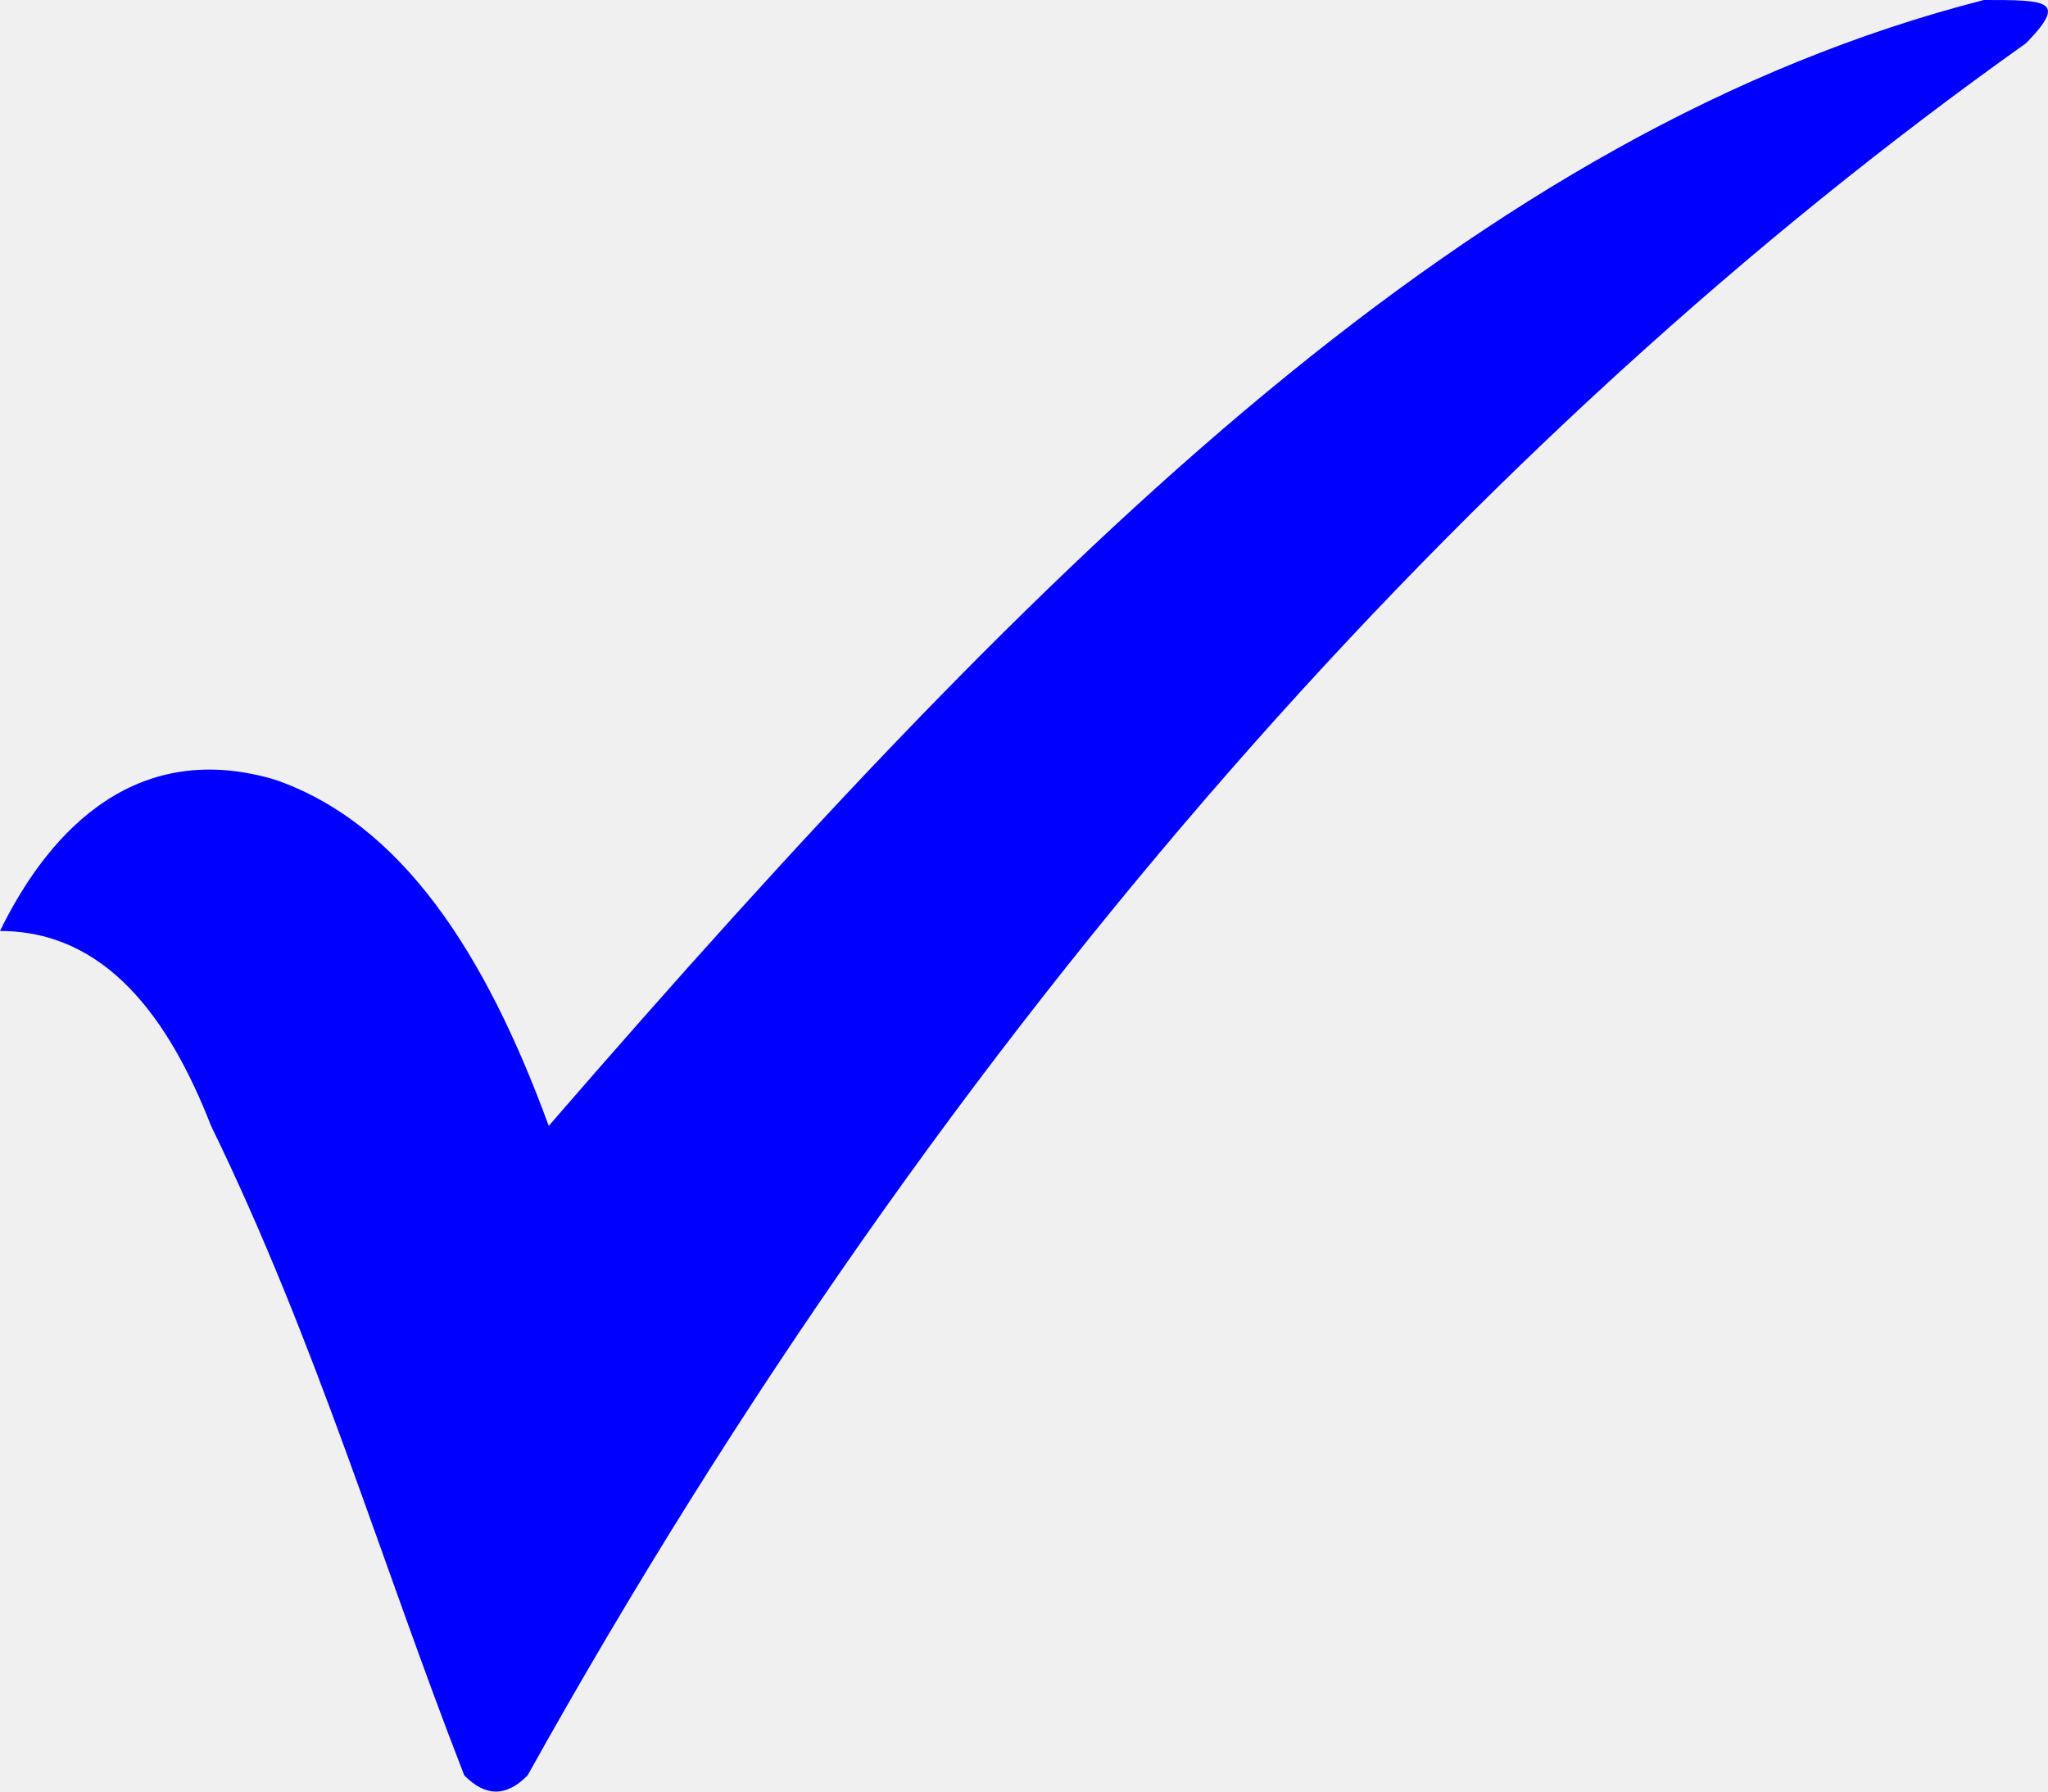
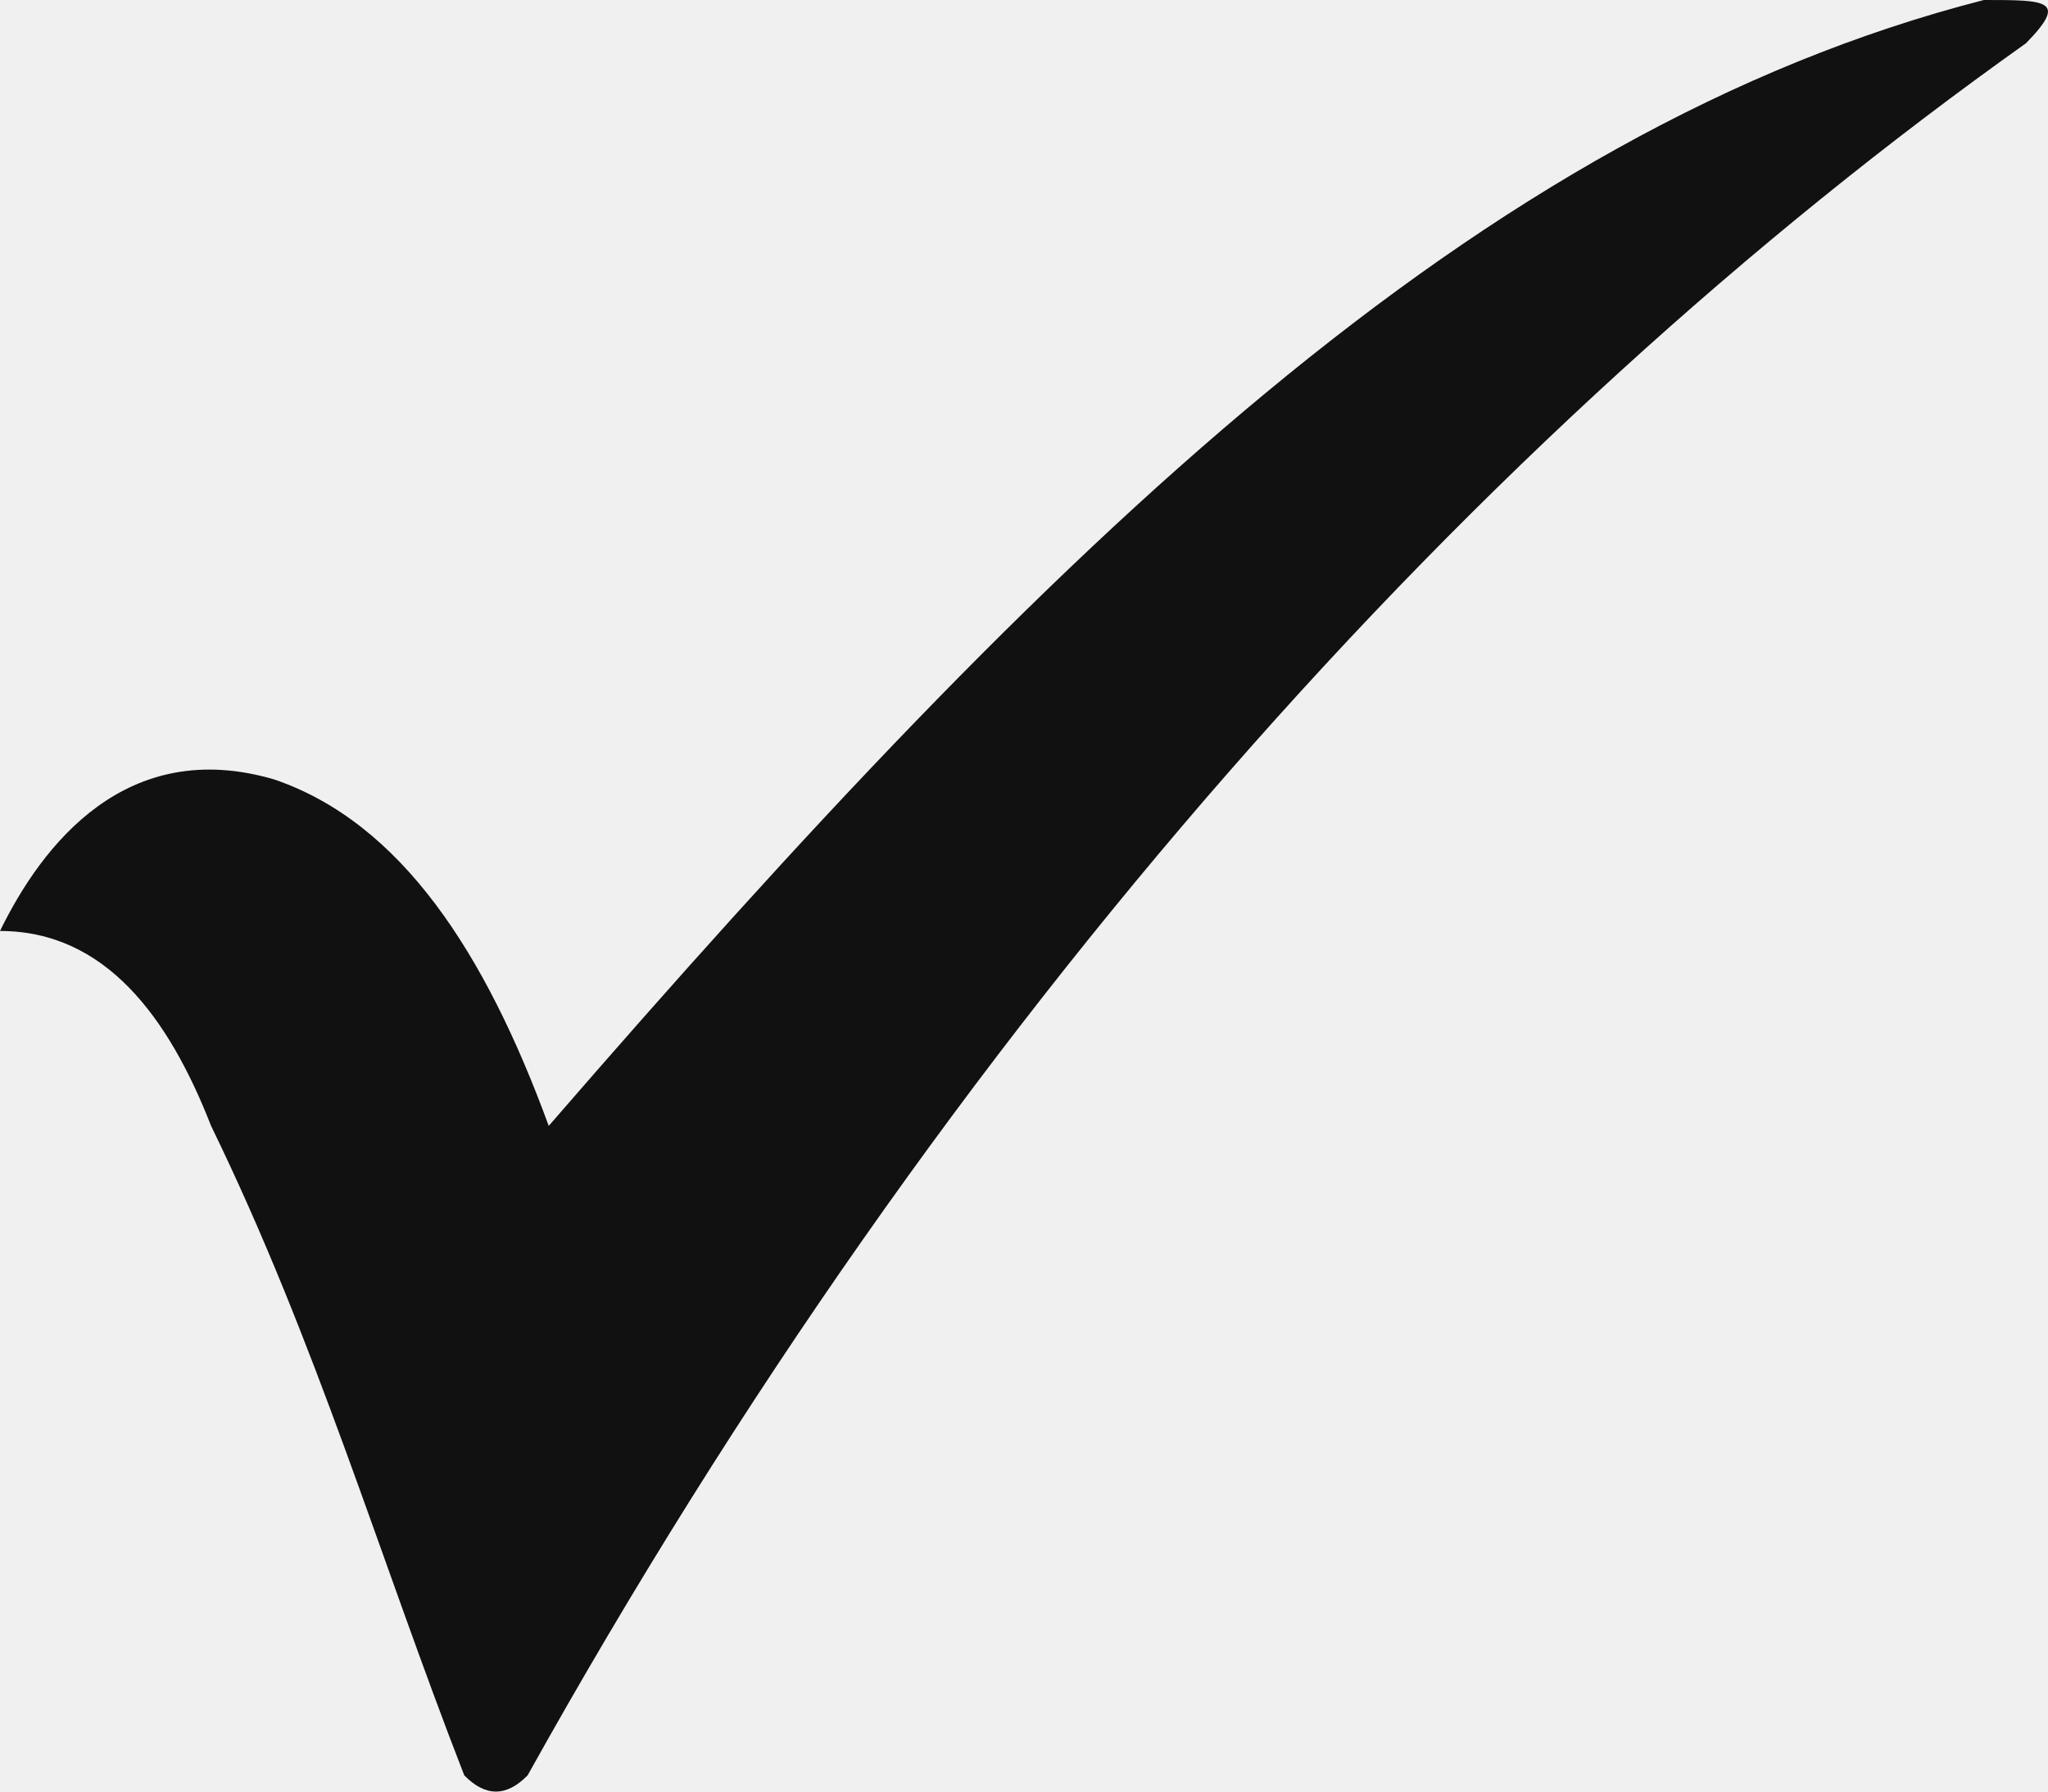
<svg xmlns="http://www.w3.org/2000/svg" width="16" height="14" viewBox="0 0 16 14" fill="none">
-   <path fill-rule="evenodd" clip-rule="evenodd" d="M0 7.275C0.33 6.598 0.989 5.752 2.143 6.091C3.133 6.429 3.792 7.444 4.287 8.798C8.244 4.23 11.542 1.015 15.499 0C15.993 0 16.158 0 15.828 0.338C11.542 3.384 7.42 7.952 4.122 13.873C3.957 14.042 3.792 14.042 3.627 13.873C2.968 12.181 2.473 10.489 1.649 8.798C1.319 7.952 0.824 7.275 0 7.275Z" fill="#0000FF" />
+   <g clip-path="url(#clip0_3524_9264)">
+     <path fill-rule="evenodd" clip-rule="evenodd" d="M0 7.275C0.33 6.598 0.989 5.752 2.143 6.091C3.133 6.429 3.792 7.444 4.287 8.798C8.244 4.23 11.542 1.015 15.499 0C15.993 0 16.158 0 15.828 0.338C11.542 3.384 7.42 7.952 4.122 13.873C3.957 14.042 3.792 14.042 3.627 13.873C2.968 12.181 2.473 10.489 1.649 8.798C1.319 7.952 0.824 7.275 0 7.275Z" fill="#111111" />
+   </g>
+   <defs>
+     <clipPath id="clip0_3524_9264">
+       <rect width="16" height="14" fill="white" />
+     </clipPath>
+   </defs>
</svg>
